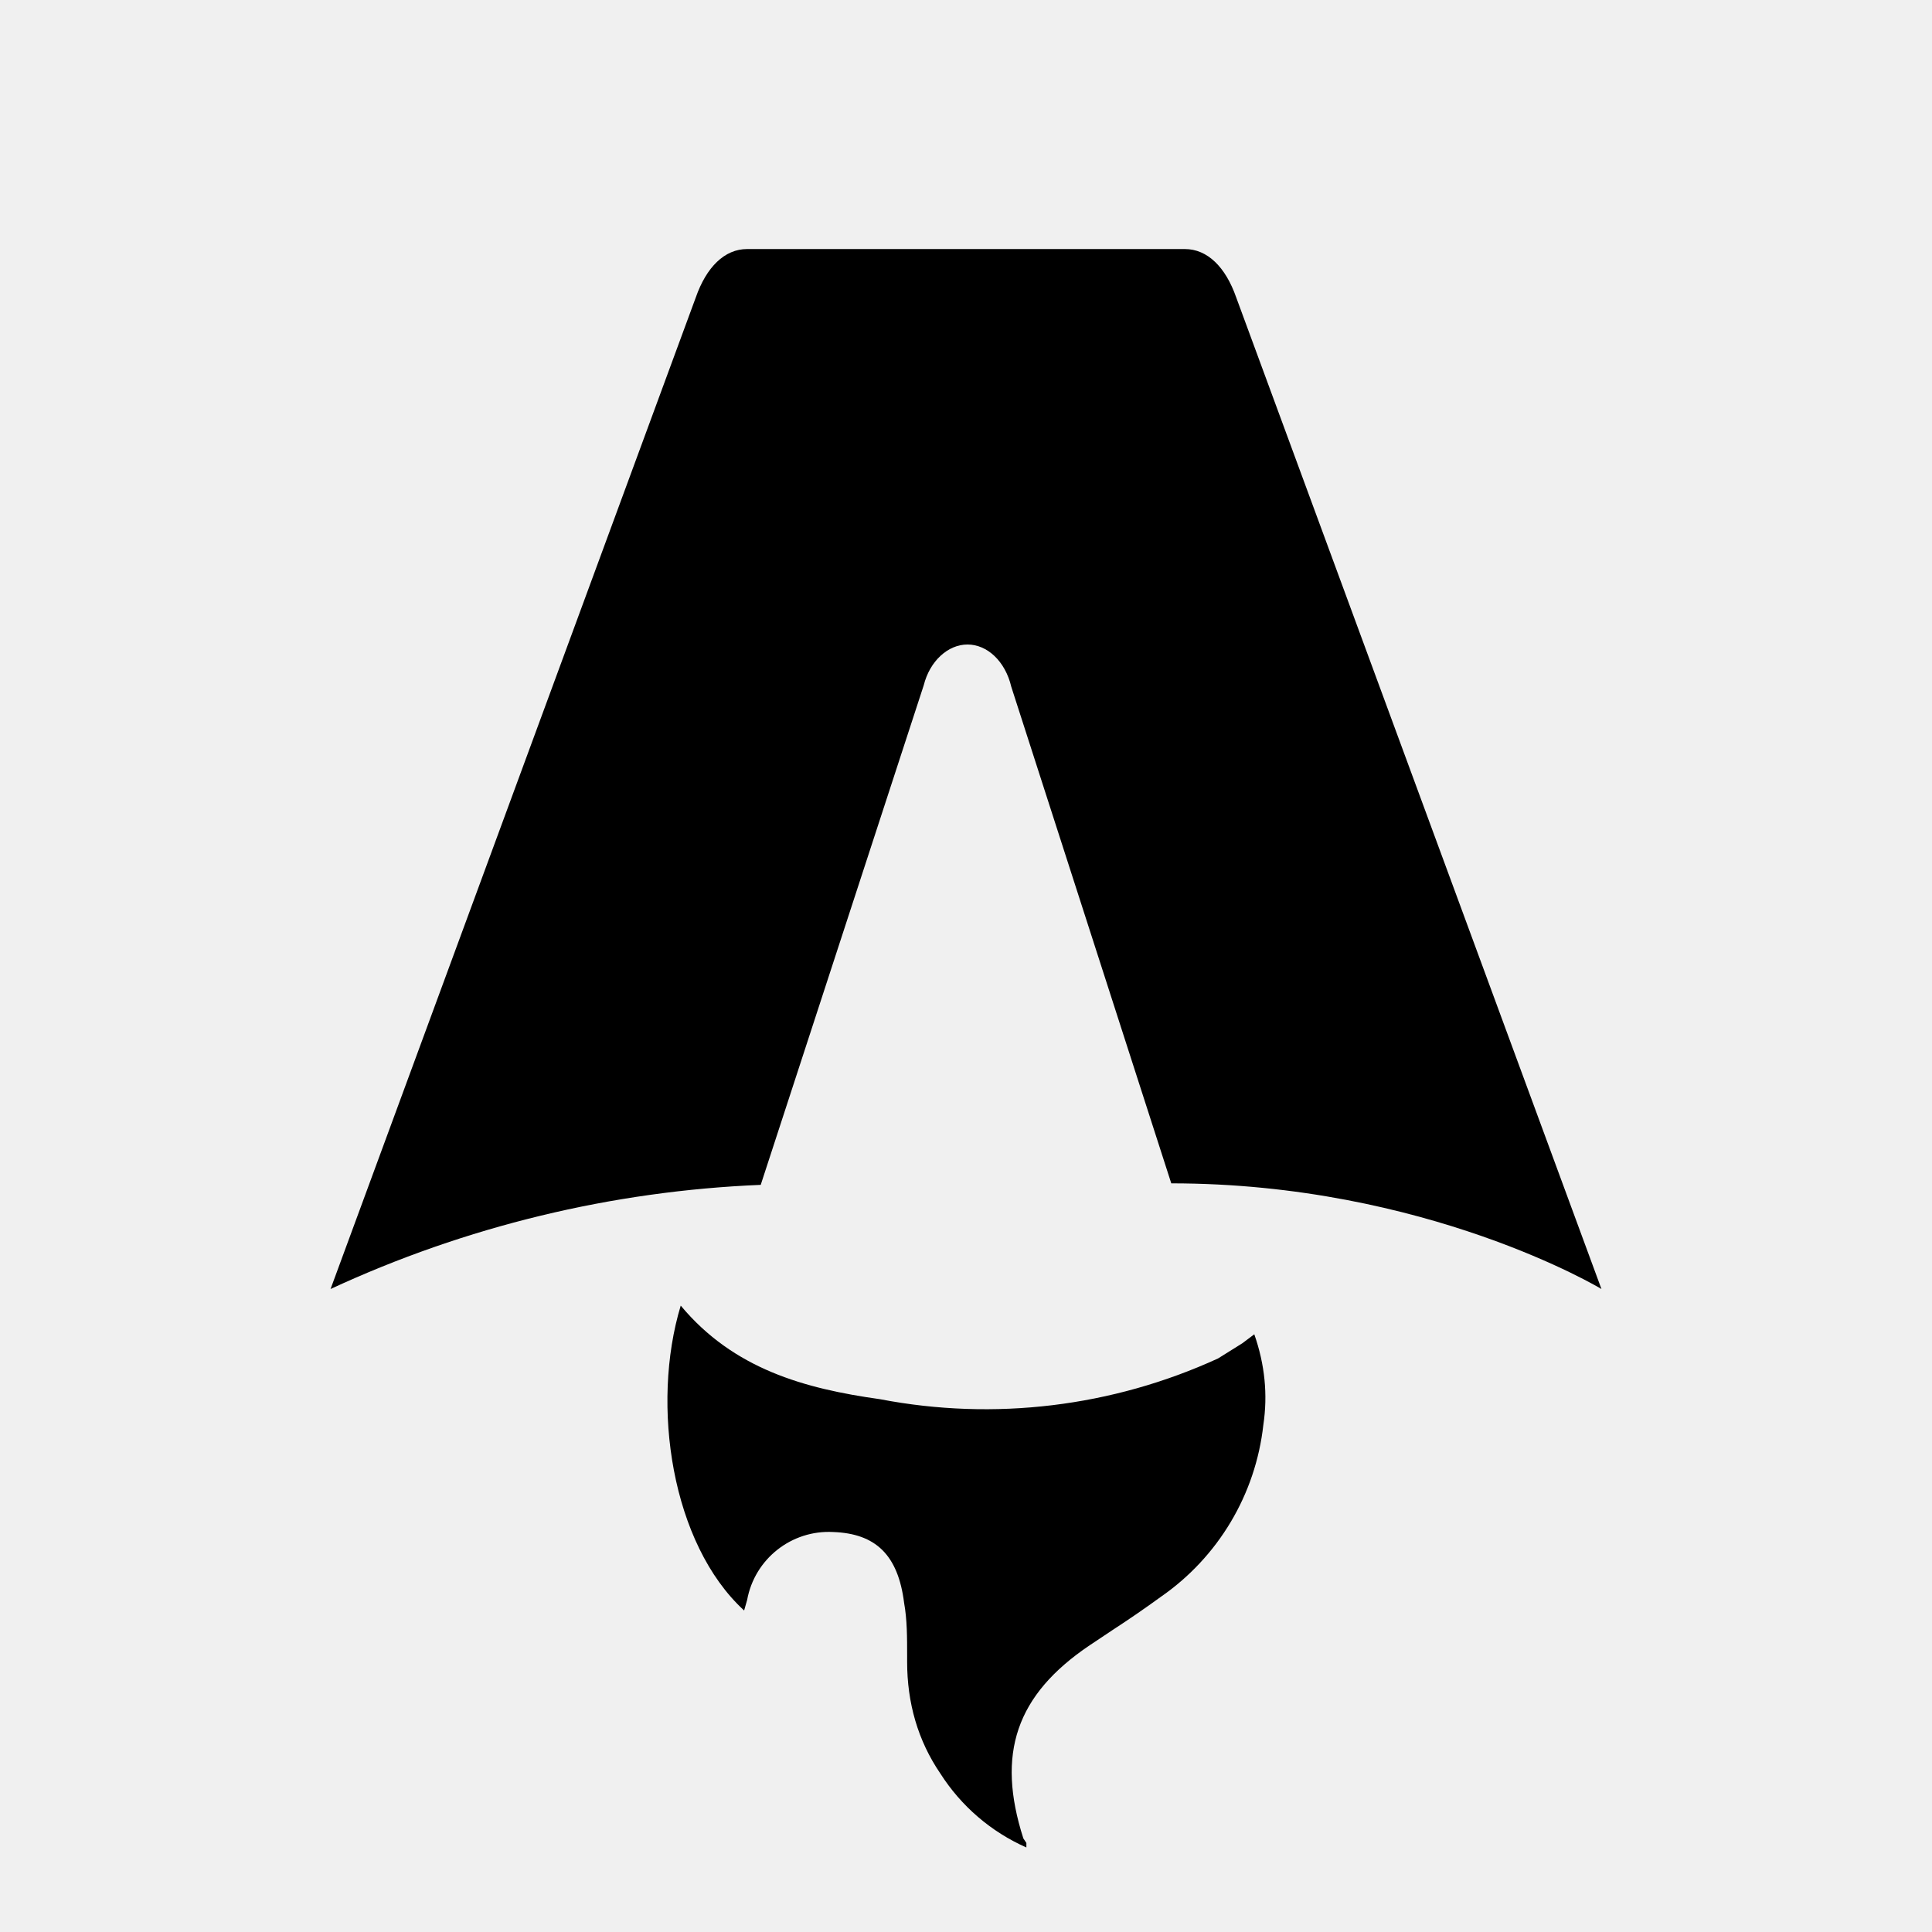
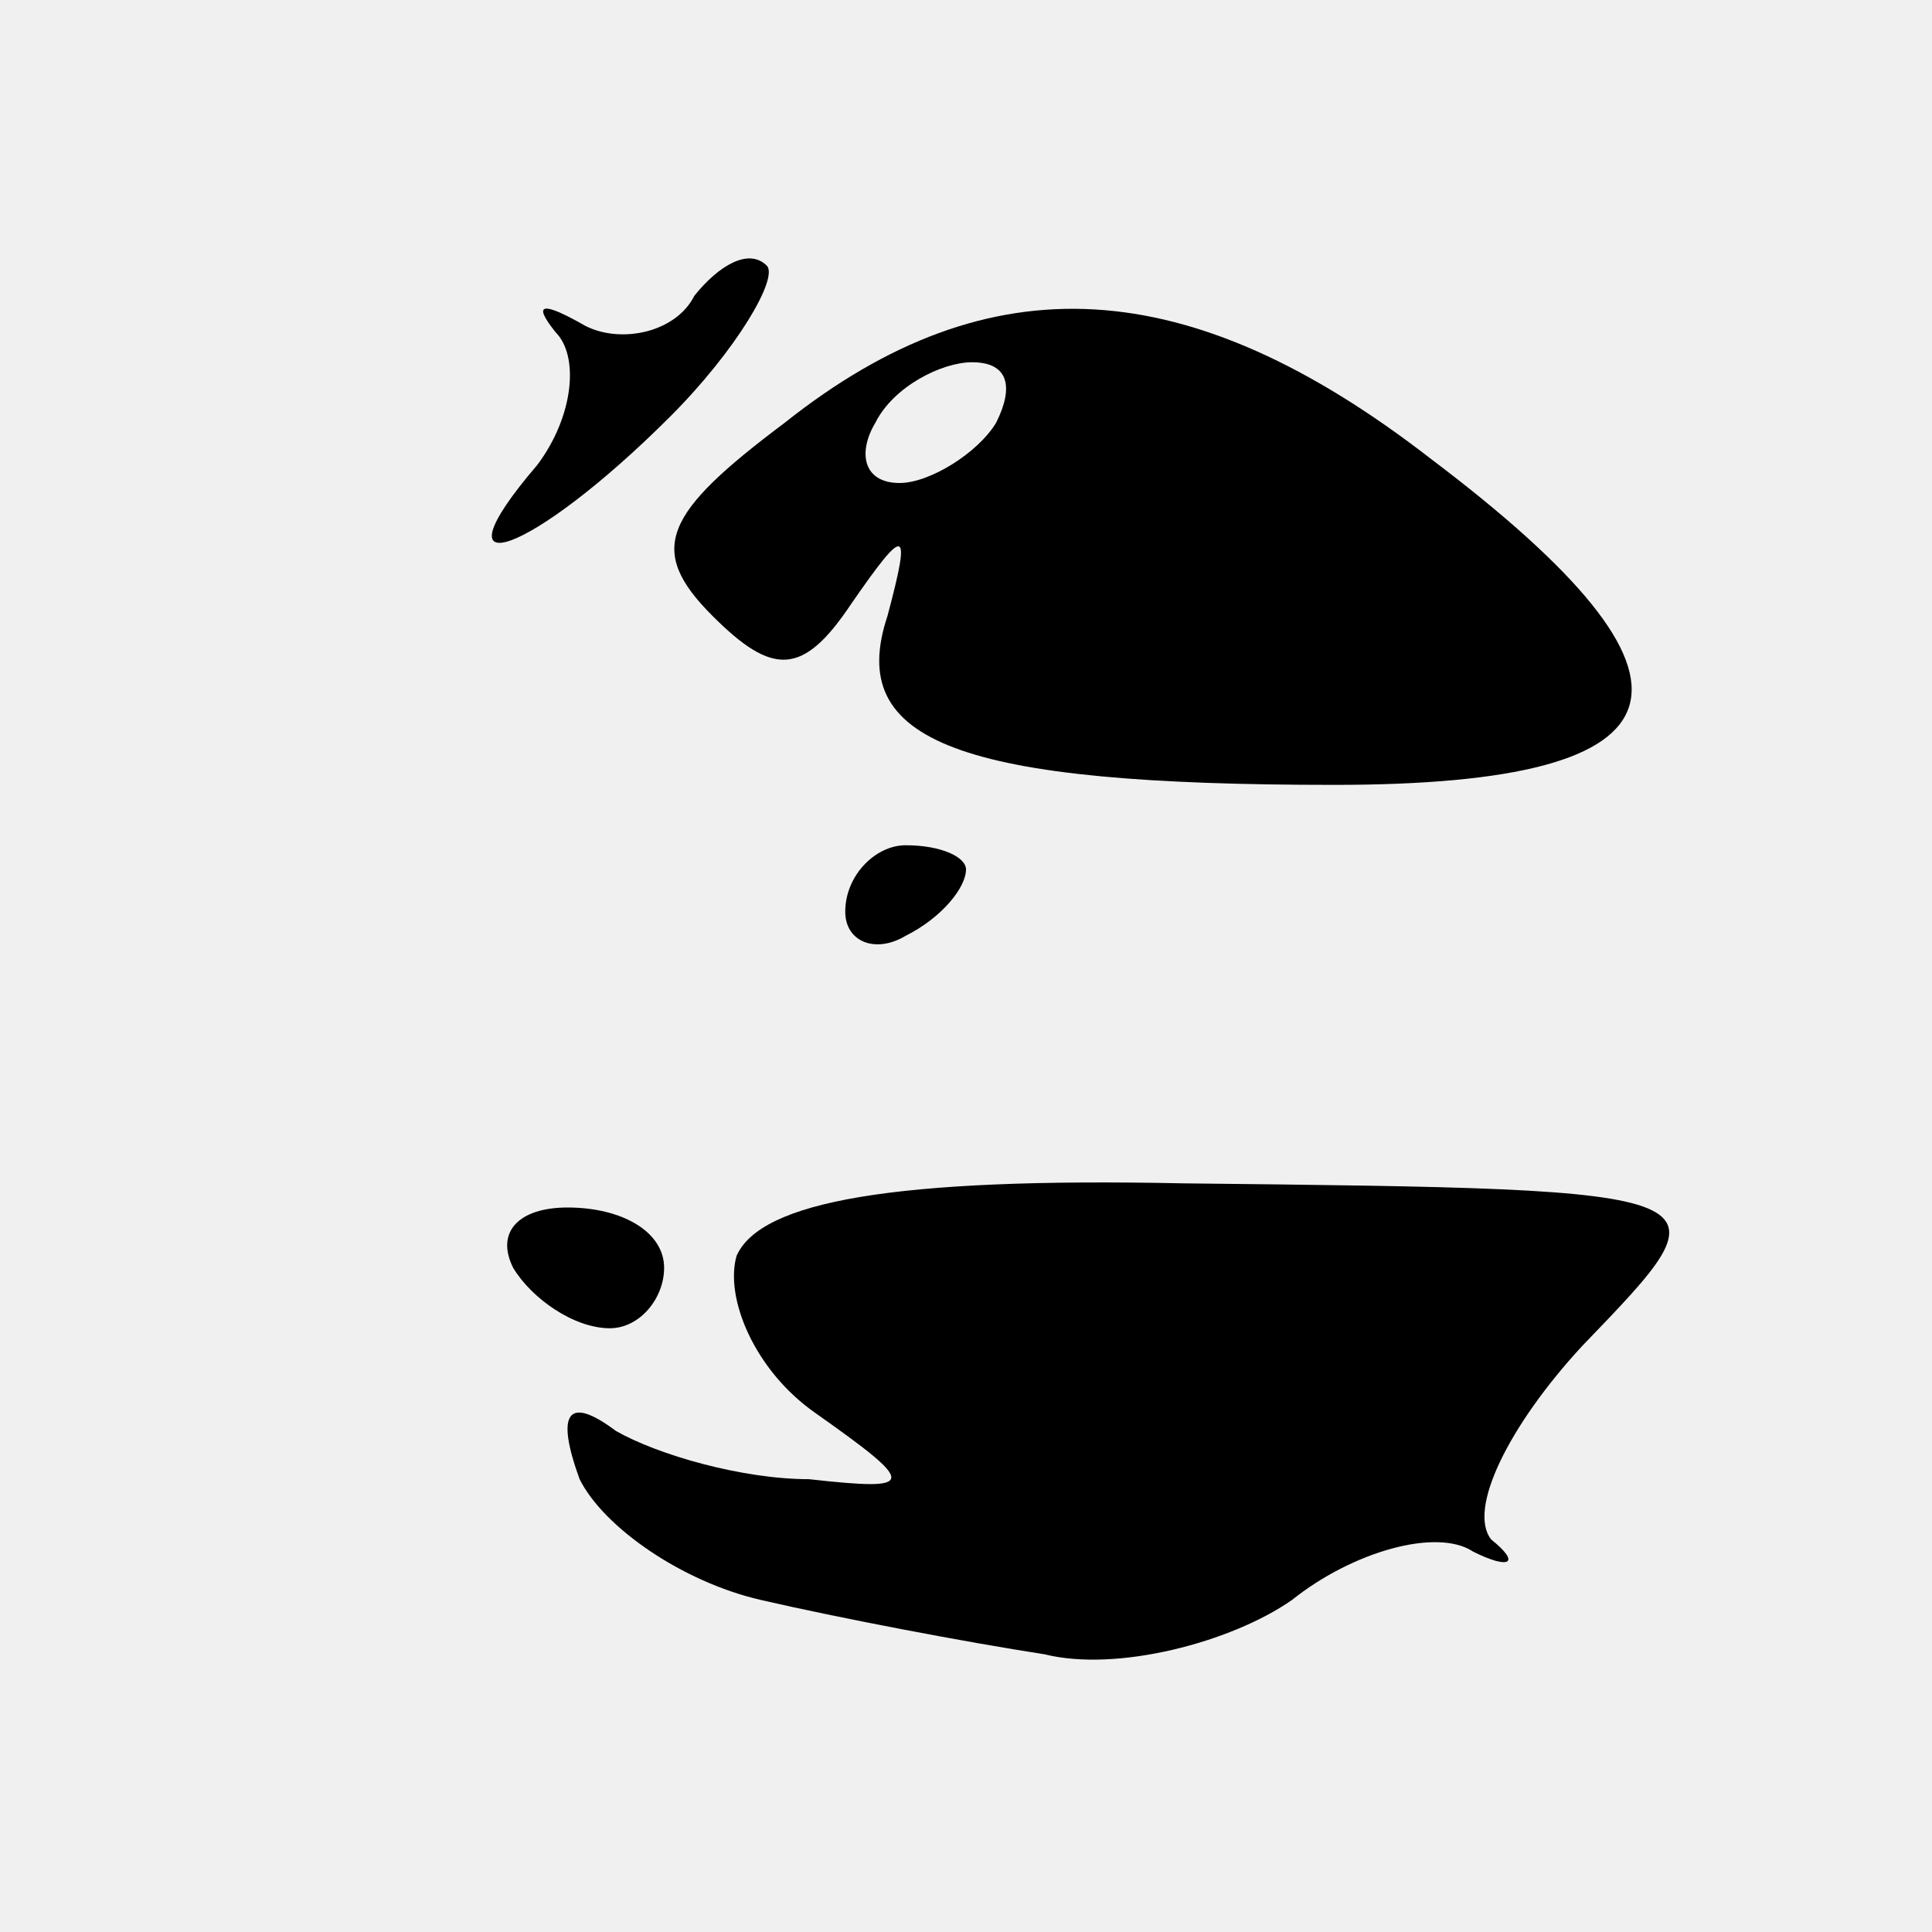
- <svg xmlns="http://www.w3.org/2000/svg" fill="none" viewBox="0 0 128 128">
-   <path d="M50.4 78.5a75.1 75.1 0 0 0-28.5 6.9l24.2-65.7c.7-2 1.9-3.2 3.4-3.2h29c1.5 0 2.7 1.2 3.4 3.2l24.2 65.7s-11.6-7-28.5-7L67 45.5c-.4-1.7-1.6-2.8-2.9-2.8-1.3 0-2.5 1.1-2.9 2.7L50.4 78.5Zm-1.1 28.2Zm-4.2-20.2c-2 6.6-.6 15.8 4.2 20.2a17.5 17.5 0 0 1 .2-.7 5.5 5.5 0 0 1 5.7-4.5c2.8.1 4.3 1.5 4.7 4.7.2 1.1.2 2.3.2 3.5v.4c0 2.7.7 5.2 2.2 7.4a13 13 0 0 0 5.7 4.9v-.3l-.2-.3c-1.8-5.6-.5-9.5 4.4-12.8l1.5-1a73 73 0 0 0 3.2-2.2 16 16 0 0 0 6.8-11.4c.3-2 .1-4-.6-6l-.8.6-1.6 1a37 37 0 0 1-22.4 2.7c-5-.7-9.7-2-13.2-6.2Z" />
-   <style>
-         path { fill: #000; }
-         @media (prefers-color-scheme: dark) {
-             path { fill: #FFF; }
-         }
-     </style>
+ <svg xmlns="http://www.w3.org/2000/svg" version="1.0" width="32pt" height="32pt" viewBox="0 0 32 32" preserveAspectRatio="xMidYMid meet">
+   <g transform="translate(0,32) scale(0.1,-0.1)" fill="#000000" stroke="none">
+     <path d="M115 271 c-3 -6 -12 -8 -18 -5 -7 4 -9 4 -5 -1 4 -4 3 -14 -3 -22 -18 -21 -1 -15 22 8 11 11 18 23 16 25 -3 3 -8 0 -12 -5z" />
+     <path d="M130 250 c-20 -15 -23 -21 -12 -32 10 -10 15 -10 23 2 9 13 10 13 6 -2 -7 -21 12 -28 74 -28 60 0 65 17 16 54 -40 31 -73 33 -107 6z m35 0 c-3 -5 -11 -10 -16 -10 -6 0 -7 5 -4 10 3 6 11 10 16 10 6 0 7 -4 4 -10z" />
+     <path d="M140 169 c0 -5 5 -7 10 -4 6 3 10 8 10 11 0 2 -4 4 -10 4 -5 0 -10 -5 -10 -11z" />
+     <path d="M122 112 c-2 -7 3 -19 13 -26 17 -12 17 -13 -1 -11 -11 0 -25 4 -32 8 -8 6 -10 3 -6 -8 4 -8 17 -17 30 -20 13 -3 34 -7 47 -9 12 -3 31 2 41 9 10 8 24 12 30 8 6 -3 8 -2 3 2 -4 5 3 19 15 32 25 26 26 26 -66 27 -48 1 -70 -3 -74 -12z" />
+     <path d="M85 110 c3 -5 10 -10 16 -10 5 0 9 5 9 10 0 6 -7 10 -16 10 -8 0 -12 -4 -9 -10z" />
+   </g>
</svg>
